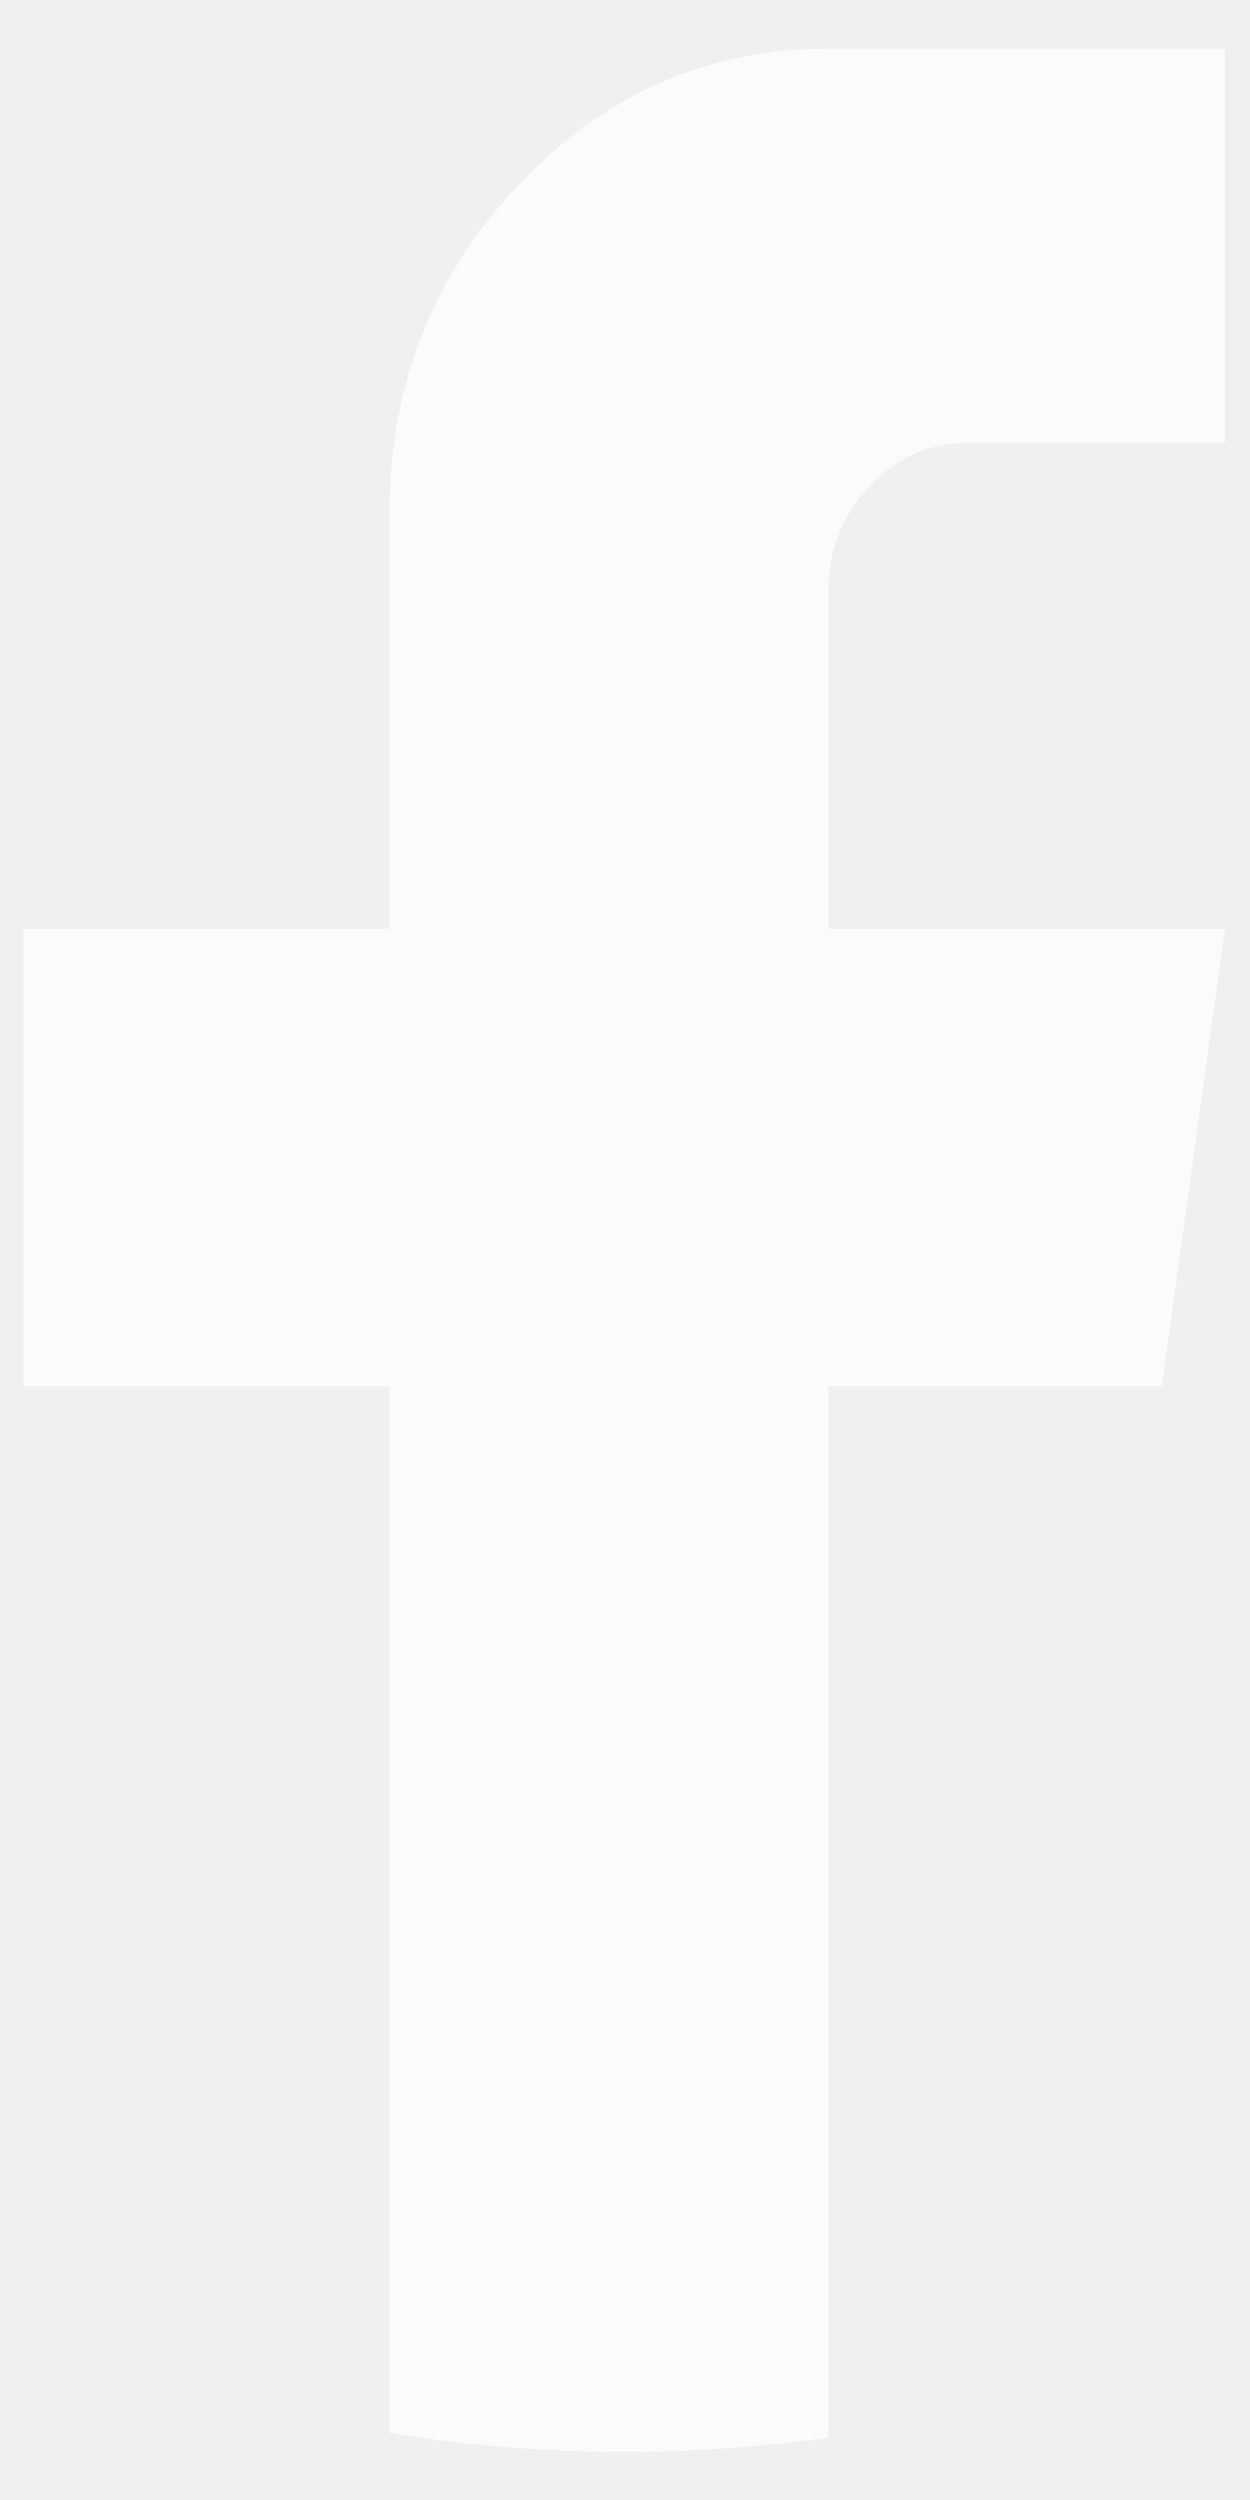
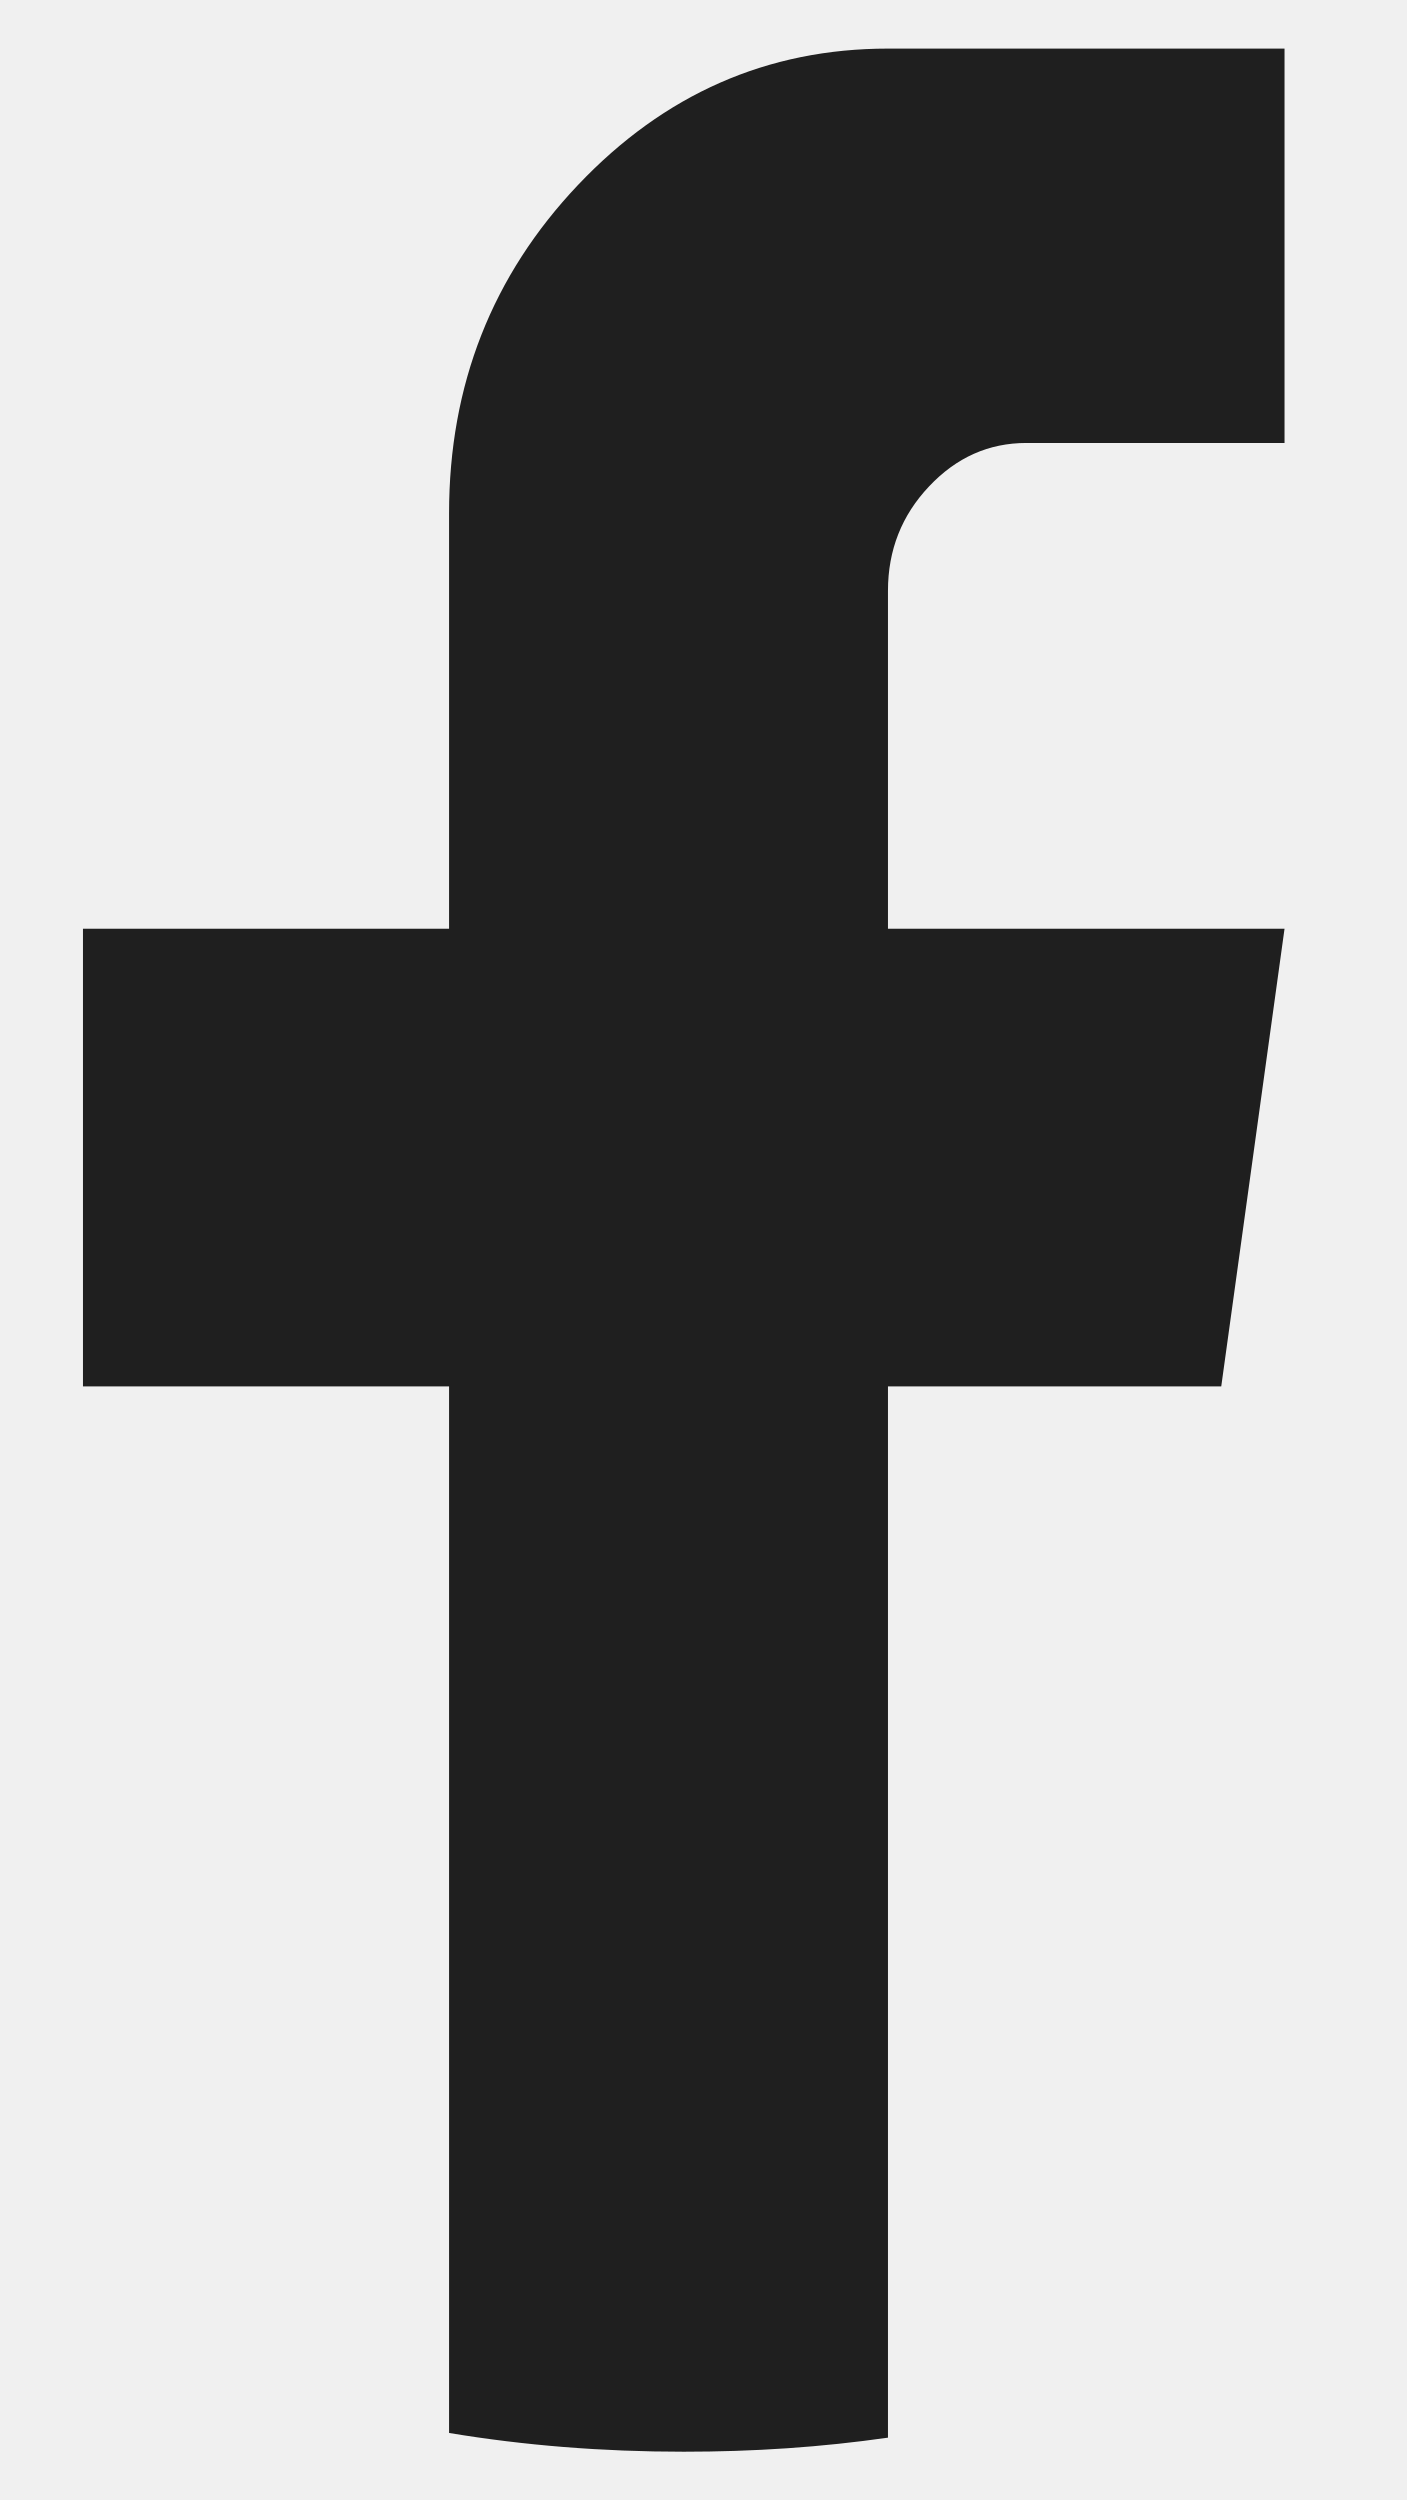
- <svg xmlns="http://www.w3.org/2000/svg" width="8" height="16" viewBox="0 0 8 16" fill="none">
-   <path opacity="0.74" d="M5.302 3.781V5.944H7.84L7.435 8.873H5.302V15.601C5.092 15.631 4.877 15.654 4.656 15.669C4.436 15.684 4.216 15.691 3.995 15.691C3.735 15.691 3.48 15.681 3.229 15.661C2.979 15.641 2.734 15.611 2.493 15.571V8.873H0.15V5.944H2.493V3.285C2.493 2.464 2.769 1.763 3.32 1.183C3.87 0.602 4.531 0.311 5.302 0.311C5.302 0.311 5.305 0.311 5.31 0.311C5.315 0.311 5.317 0.311 5.317 0.311H7.84V2.835H6.188C5.948 2.835 5.74 2.927 5.565 3.113C5.39 3.298 5.302 3.521 5.302 3.781Z" fill="white" />
+ <svg xmlns="http://www.w3.org/2000/svg" width="9" height="16" viewBox="0 0 9 16" fill="none">
+   <path d="M5.683 3.781V5.944H8.221L7.816 8.873H5.683V15.601C5.473 15.631 5.257 15.654 5.037 15.669C4.817 15.684 4.597 15.691 4.376 15.691C4.116 15.691 3.861 15.681 3.61 15.661C3.36 15.641 3.115 15.611 2.874 15.571V8.873H0.531V5.944H2.874V3.285C2.874 2.464 3.15 1.763 3.7 1.183C4.251 0.602 4.912 0.311 5.683 0.311C5.683 0.311 5.685 0.311 5.69 0.311C5.695 0.311 5.698 0.311 5.698 0.311H8.221V2.835H6.569C6.329 2.835 6.121 2.927 5.946 3.113C5.771 3.298 5.683 3.521 5.683 3.781Z" fill="#1F1F1F" />
</svg>
